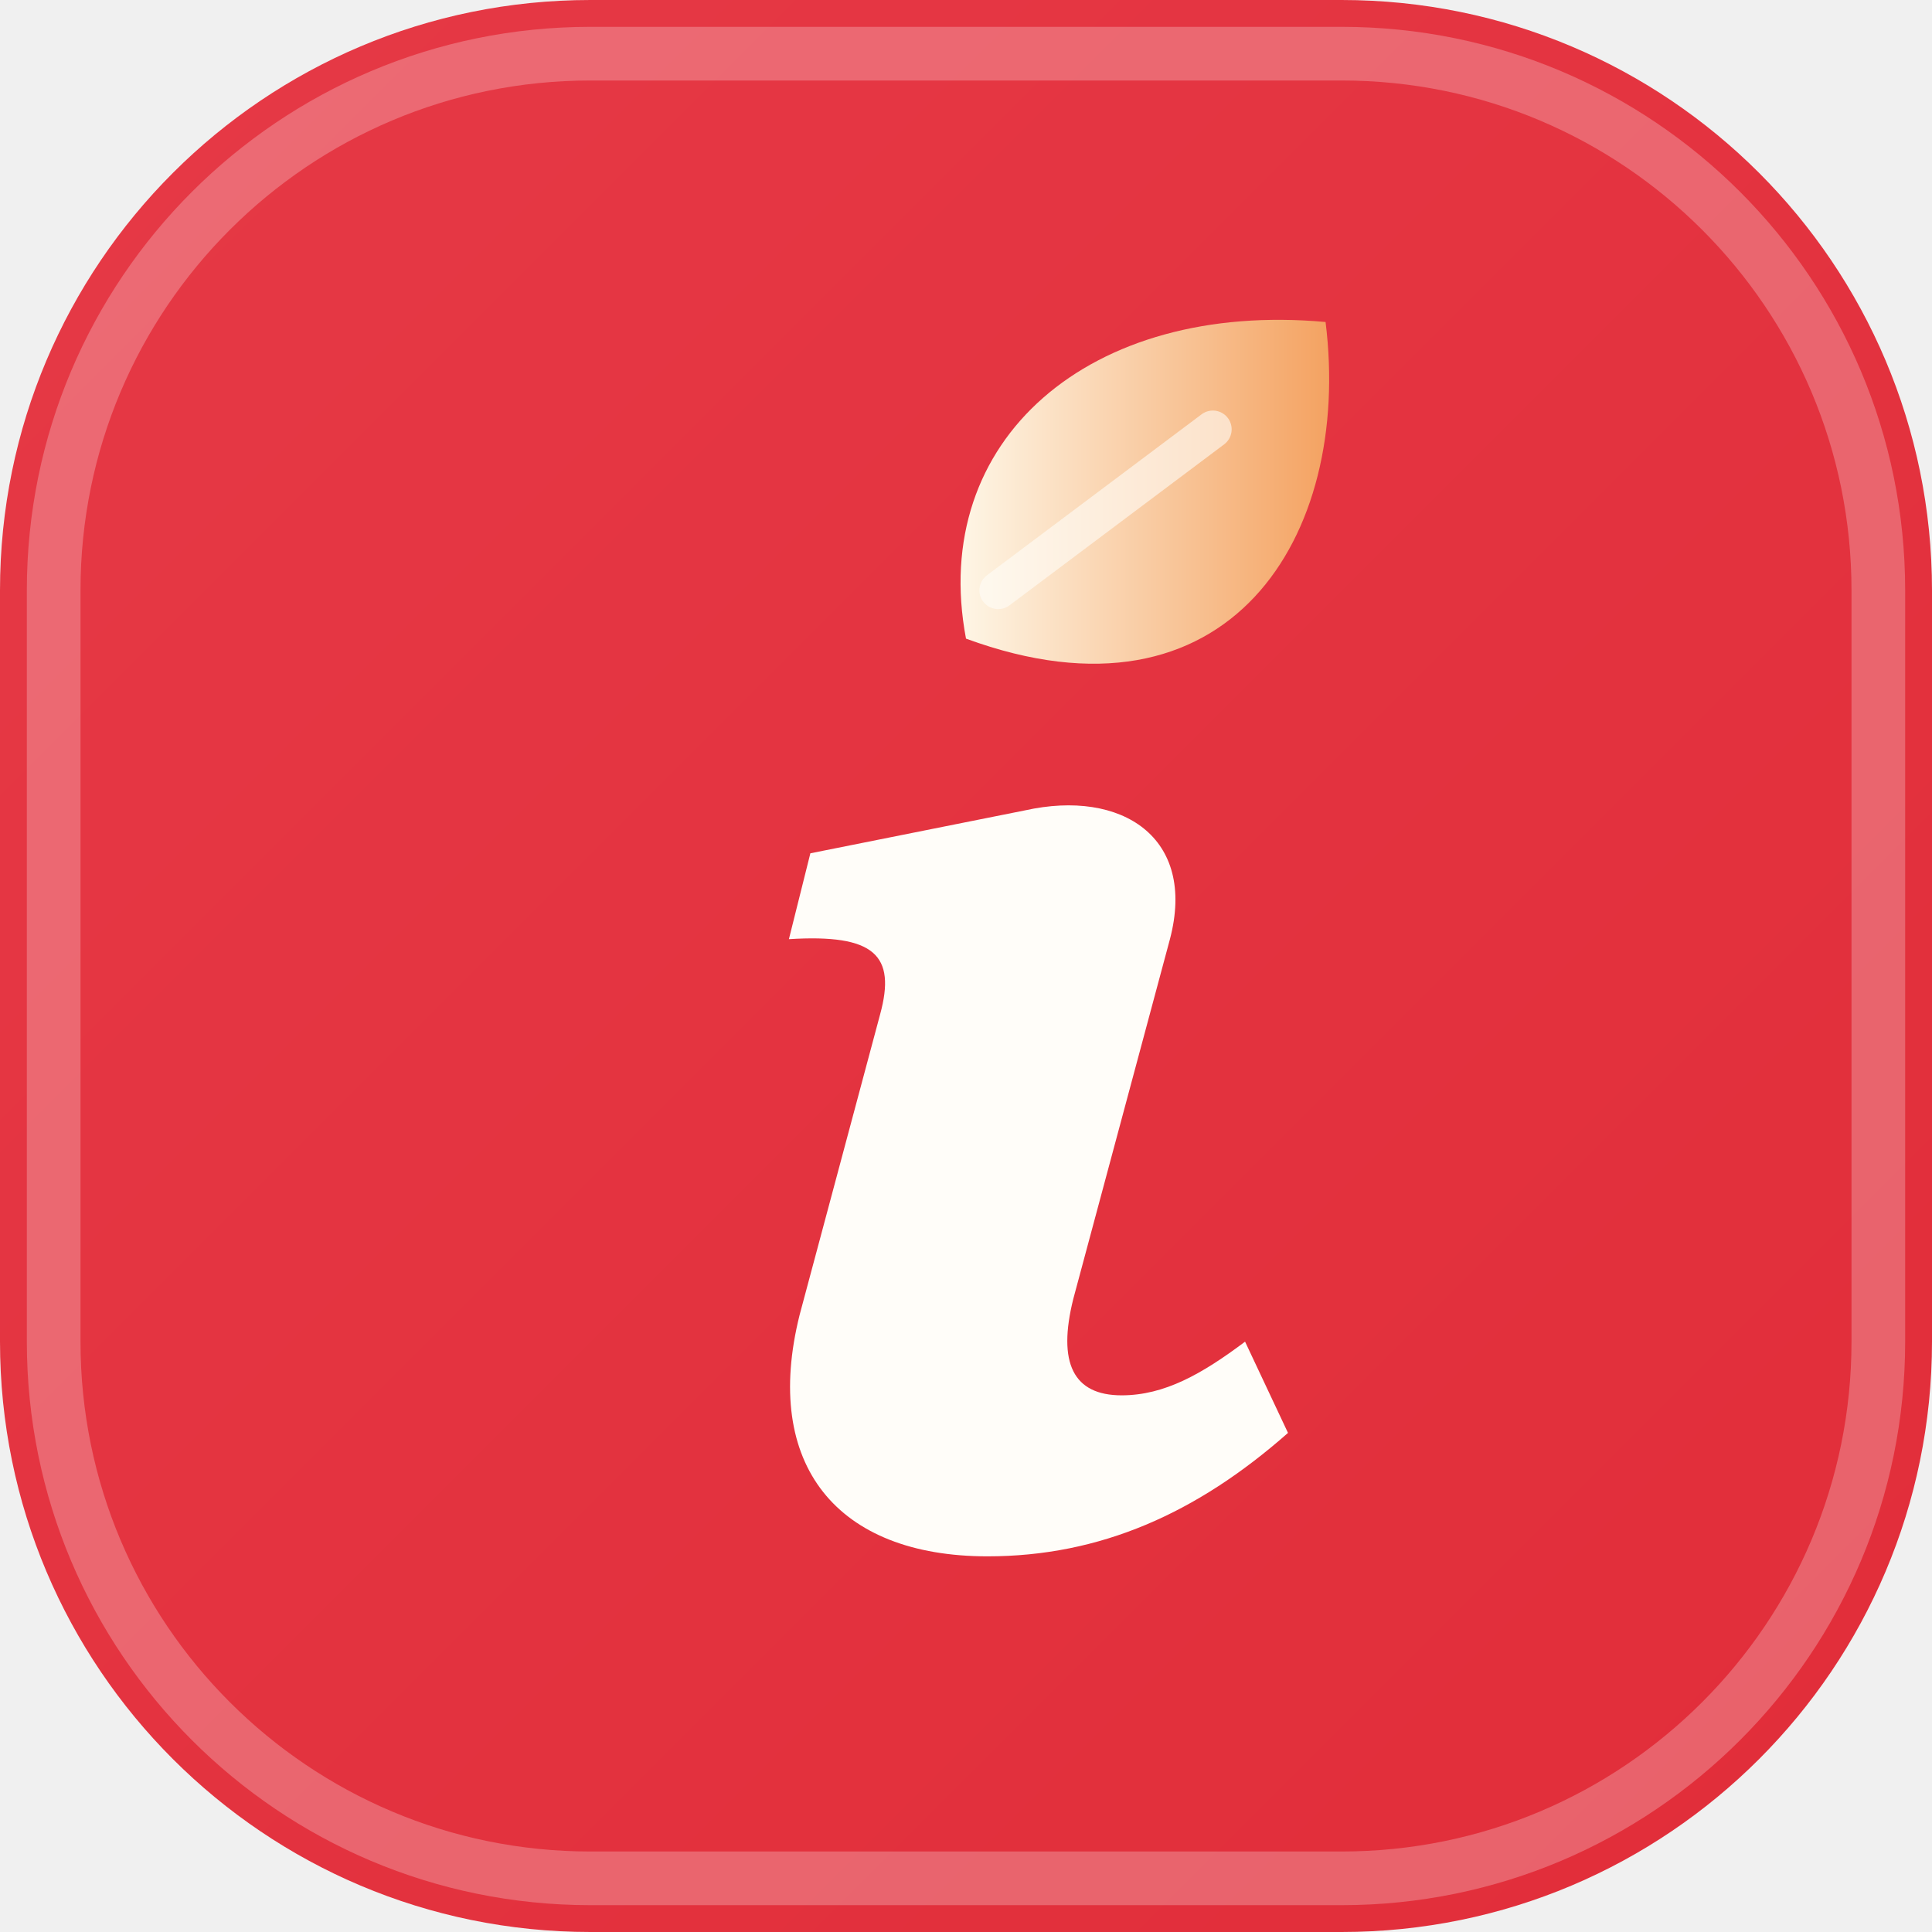
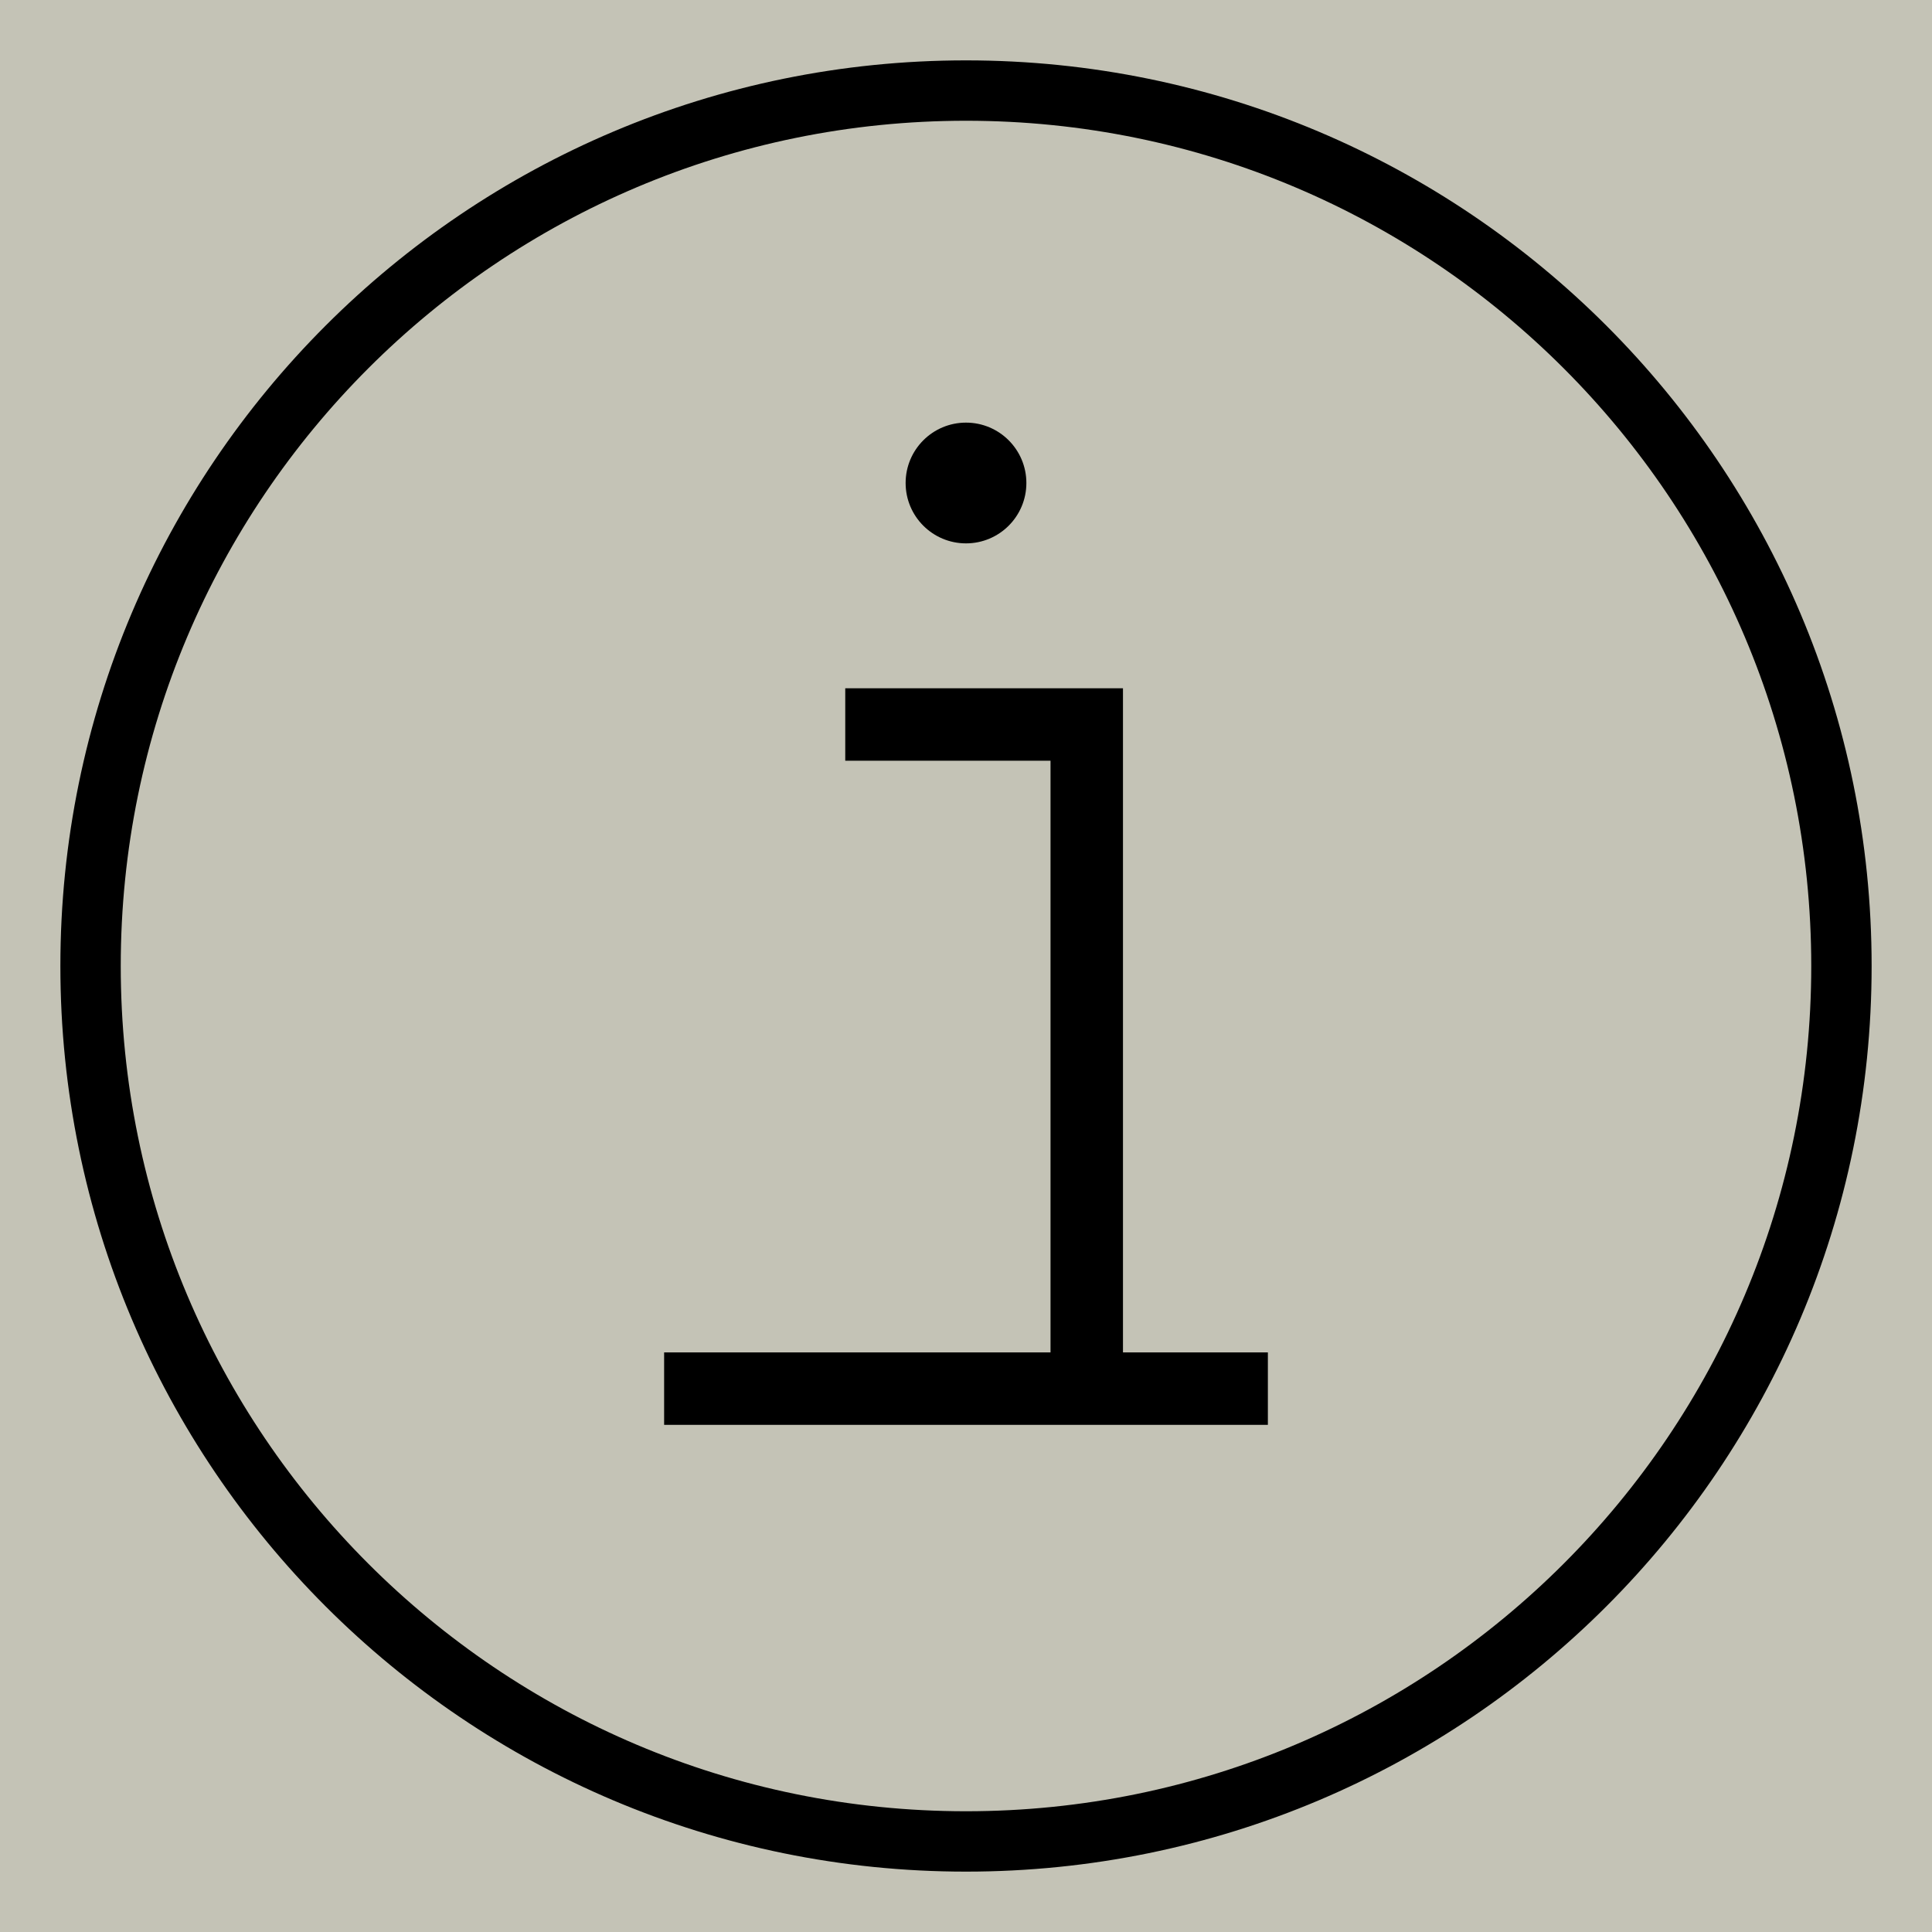
- <svg xmlns="http://www.w3.org/2000/svg" width="180" height="180" viewBox="0 0 36 36">
-   <defs>
-     <linearGradient id="shell" x1="0" y1="0" x2="1" y2="1">
-       <stop stop-color="#E63946" />
-       <stop offset="1" stop-color="#E12D39" />
-     </linearGradient>
-     <linearGradient id="citrus">
-       <stop stop-color="#FEF6E6" />
-       <stop offset="1" stop-color="#F4A261" />
-     </linearGradient>
-   </defs>
-   <rect width="36" height="36" rx="11" fill="url(#shell)" />
-   <rect x="1" y="1" width="34" height="34" rx="10" fill="none" stroke="white" stroke-opacity=".25" />
-   <path d="M19.1 15.1c1.8-.4 3.2.5 2.7 2.4l-1.8 6.7c-.3 1.2 0 1.8.9 1.8.8 0 1.5-.4 2.3-1l.8 1.7c-1.7 1.5-3.5 2.3-5.6 2.3-2.8 0-4.2-1.7-3.5-4.5l1.5-5.6c.3-1.1-.1-1.5-1.7-1.4l.4-1.6 4-.8Z" fill="#FFFDF9" />
-   <path d="M18 11.9c-.7-3.7 2.3-6.3 6.7-5.9.5 4-1.8 7.7-6.7 5.9Z" fill="url(#citrus)" />
-   <path d="m18.6 11 4-3" stroke="#FFFDF9" stroke-opacity=".6" stroke-width=".7" stroke-linecap="round" />
+ <svg xmlns="http://www.w3.org/2000/svg" width="32" height="32" viewBox="0 0 32 32">
+   <rect width="32" height="32" fill="#c4c3b6" />
+   <circle cx="16" cy="16" r="14.5" fill="none" stroke="#000000" />
+   <path d="M14 12h4v11m-7 0h10" stroke="#000000" stroke-width="1.2" fill="none" />
+   <circle cx="16" cy="8" r="1" fill="#000000" />
</svg>
